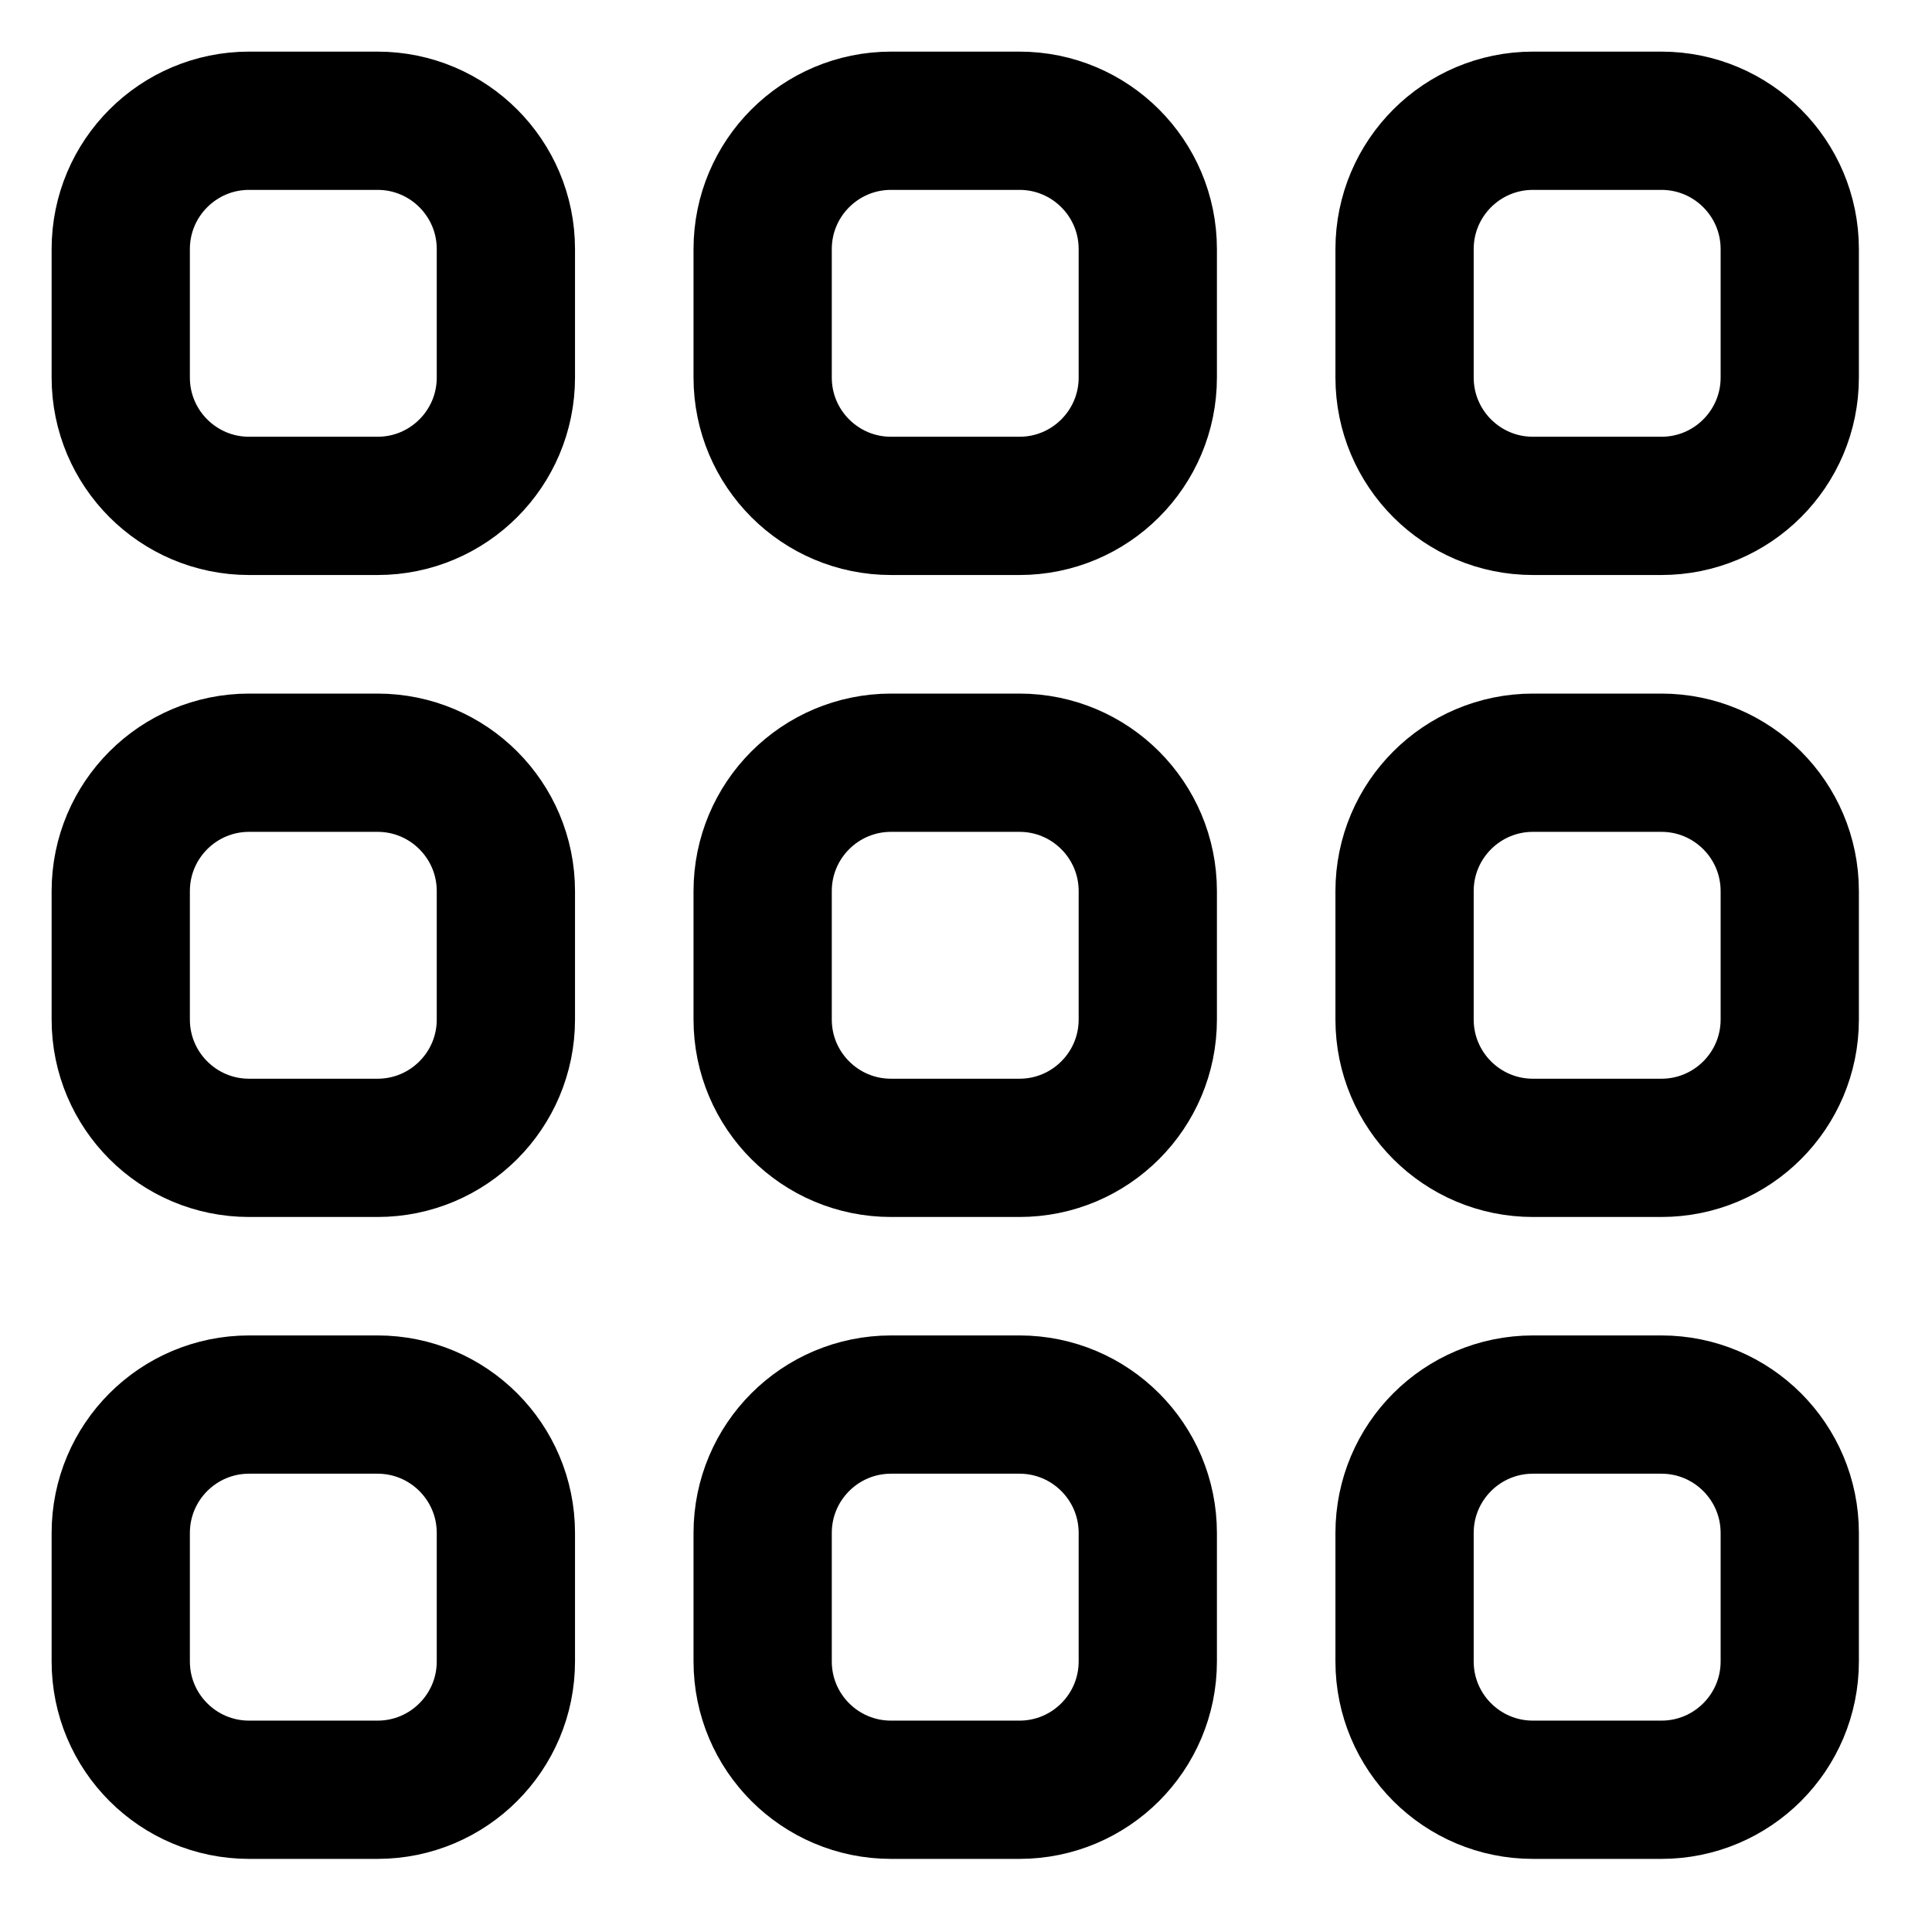
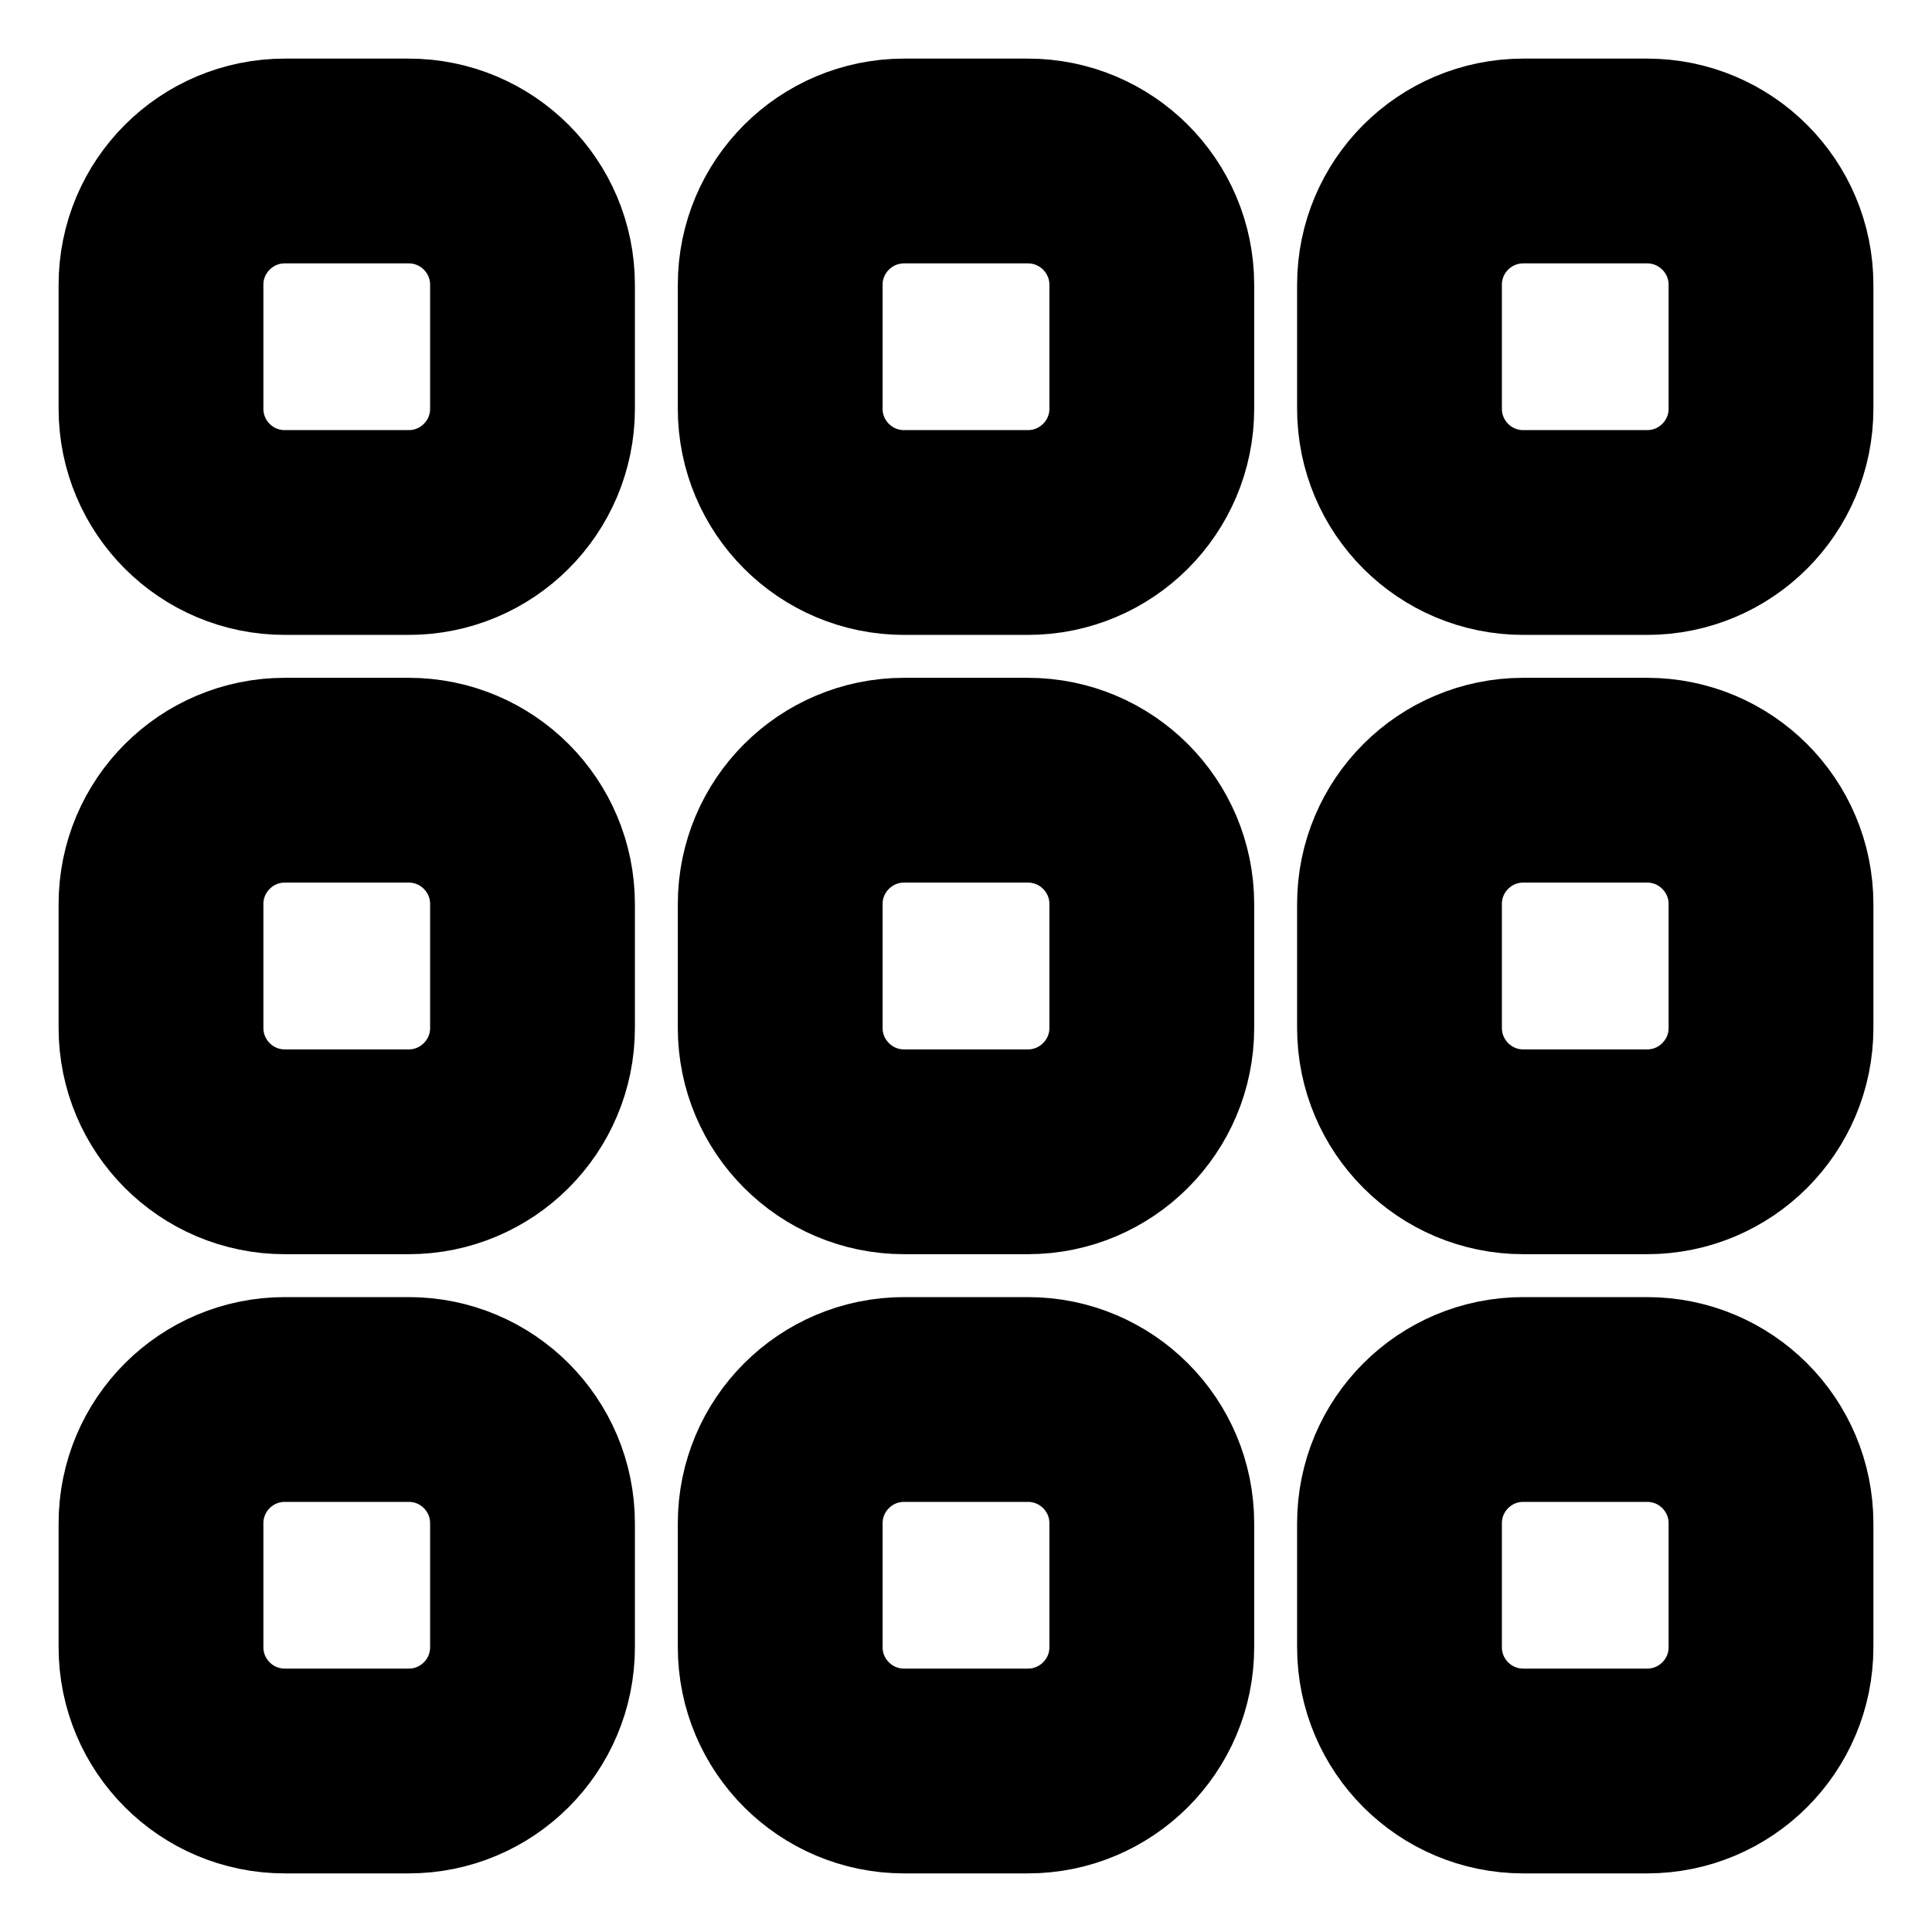
- <svg xmlns="http://www.w3.org/2000/svg" viewBox="0 0 32 32">
-   <g stroke-width="2.29" stroke="currentColor" fill="none" fill-rule="evenodd" stroke-linecap="round" stroke-linejoin="round">
-     <path d="M23.264 6.253V4.126c0-1.174.952-2.126 2.127-2.126h2.126c1.175 0 2.127.952 2.127 2.126v2.127a2.126 2.126 0 0 1-2.127 2.126h-2.126a2.126 2.126 0 0 1-2.127-2.126ZM23.264 16.885V14.76c0-1.175.952-2.127 2.127-2.127h2.126c1.175 0 2.127.952 2.127 2.127v2.126a2.126 2.126 0 0 1-2.127 2.126h-2.126a2.126 2.126 0 0 1-2.127-2.126ZM23.264 27.517v-2.126c0-1.175.952-2.127 2.127-2.127h2.126c1.175 0 2.127.952 2.127 2.127v2.126a2.126 2.126 0 0 1-2.127 2.127h-2.126a2.126 2.126 0 0 1-2.127-2.127ZM12.632 6.253V4.126c0-1.174.952-2.126 2.127-2.126h2.126c1.174 0 2.126.952 2.126 2.126v2.127a2.126 2.126 0 0 1-2.126 2.126h-2.126a2.126 2.126 0 0 1-2.127-2.126Z" />
-     <path d="M12.632 16.885V14.76c0-1.175.952-2.127 2.127-2.127h2.126c1.174 0 2.126.952 2.126 2.127v2.126a2.126 2.126 0 0 1-2.126 2.126h-2.126a2.126 2.126 0 0 1-2.127-2.126Z" class="stroke-accent" />
-     <path d="M12.632 27.517v-2.126c0-1.175.952-2.127 2.127-2.127h2.126c1.174 0 2.126.952 2.126 2.127v2.126a2.126 2.126 0 0 1-2.126 2.127h-2.126a2.126 2.126 0 0 1-2.127-2.127ZM2 6.253V4.126C2 2.952 2.952 2 4.126 2h2.127c1.174 0 2.126.952 2.126 2.126v2.127a2.126 2.126 0 0 1-2.126 2.126H4.126A2.126 2.126 0 0 1 2 6.253ZM2 16.885V14.76c0-1.175.952-2.127 2.126-2.127h2.127c1.174 0 2.126.952 2.126 2.127v2.126a2.126 2.126 0 0 1-2.126 2.126H4.126A2.126 2.126 0 0 1 2 16.885ZM2 27.517v-2.126c0-1.175.952-2.127 2.126-2.127h2.127c1.174 0 2.126.952 2.126 2.127v2.126a2.126 2.126 0 0 1-2.126 2.127H4.126A2.126 2.126 0 0 1 2 27.517Z" />
+ <svg xmlns="http://www.w3.org/2000/svg" viewBox="0 0 24 24">
+   <g stroke-width="2.544" fill="none" fill-rule="evenodd" stroke-linecap="round" stroke-linejoin="round">
+     <path d="M17.385 5.077V3.538c0-.85.688-1.538 1.538-1.538h1.538C21.311 2 22 2.689 22 3.538v1.539c0 .85-.689 1.538-1.539 1.538h-1.538c-.85 0-1.538-.688-1.538-1.538ZM17.385 12.77v-1.54c0-.849.688-1.538 1.538-1.538h1.538c.85 0 1.539.689 1.539 1.539v1.538c0 .85-.689 1.539-1.539 1.539h-1.538c-.85 0-1.538-.69-1.538-1.539ZM17.385 20.462v-1.539c0-.85.688-1.538 1.538-1.538h1.538c.85 0 1.539.688 1.539 1.538v1.539c0 .85-.689 1.538-1.539 1.538h-1.538c-.85 0-1.538-.689-1.538-1.538ZM9.692 5.077V3.538c0-.85.69-1.538 1.539-1.538h1.538c.85 0 1.539.689 1.539 1.538v1.539c0 .85-.69 1.538-1.539 1.538h-1.538c-.85 0-1.539-.688-1.539-1.538Z" stroke="currentColor" />
+     <path d="M9.692 12.77v-1.54c0-.849.69-1.538 1.539-1.538h1.538c.85 0 1.539.689 1.539 1.539v1.538c0 .85-.69 1.539-1.539 1.539h-1.538c-.85 0-1.539-.69-1.539-1.539Z" stroke="currentColor" class="stroke-accent" />
+     <path d="M9.692 20.462v-1.539c0-.85.69-1.538 1.539-1.538h1.538c.85 0 1.539.688 1.539 1.538v1.539c0 .85-.69 1.538-1.539 1.538h-1.538c-.85 0-1.539-.689-1.539-1.538ZM2 5.077V3.538C2 2.688 2.689 2 3.538 2h1.539c.85 0 1.538.689 1.538 1.538v1.539c0 .85-.688 1.538-1.538 1.538H3.538C2.688 6.615 2 5.927 2 5.077ZM2 12.77v-1.54c0-.849.689-1.538 1.538-1.538h1.539c.85 0 1.538.689 1.538 1.539v1.538c0 .85-.688 1.539-1.538 1.539H3.538c-.85 0-1.538-.69-1.538-1.539ZM2 20.462v-1.539c0-.85.689-1.538 1.538-1.538h1.539c.85 0 1.538.688 1.538 1.538v1.539c0 .85-.688 1.538-1.538 1.538H3.538C2.688 22 2 21.311 2 20.462Z" stroke="currentColor" />
  </g>
</svg>
